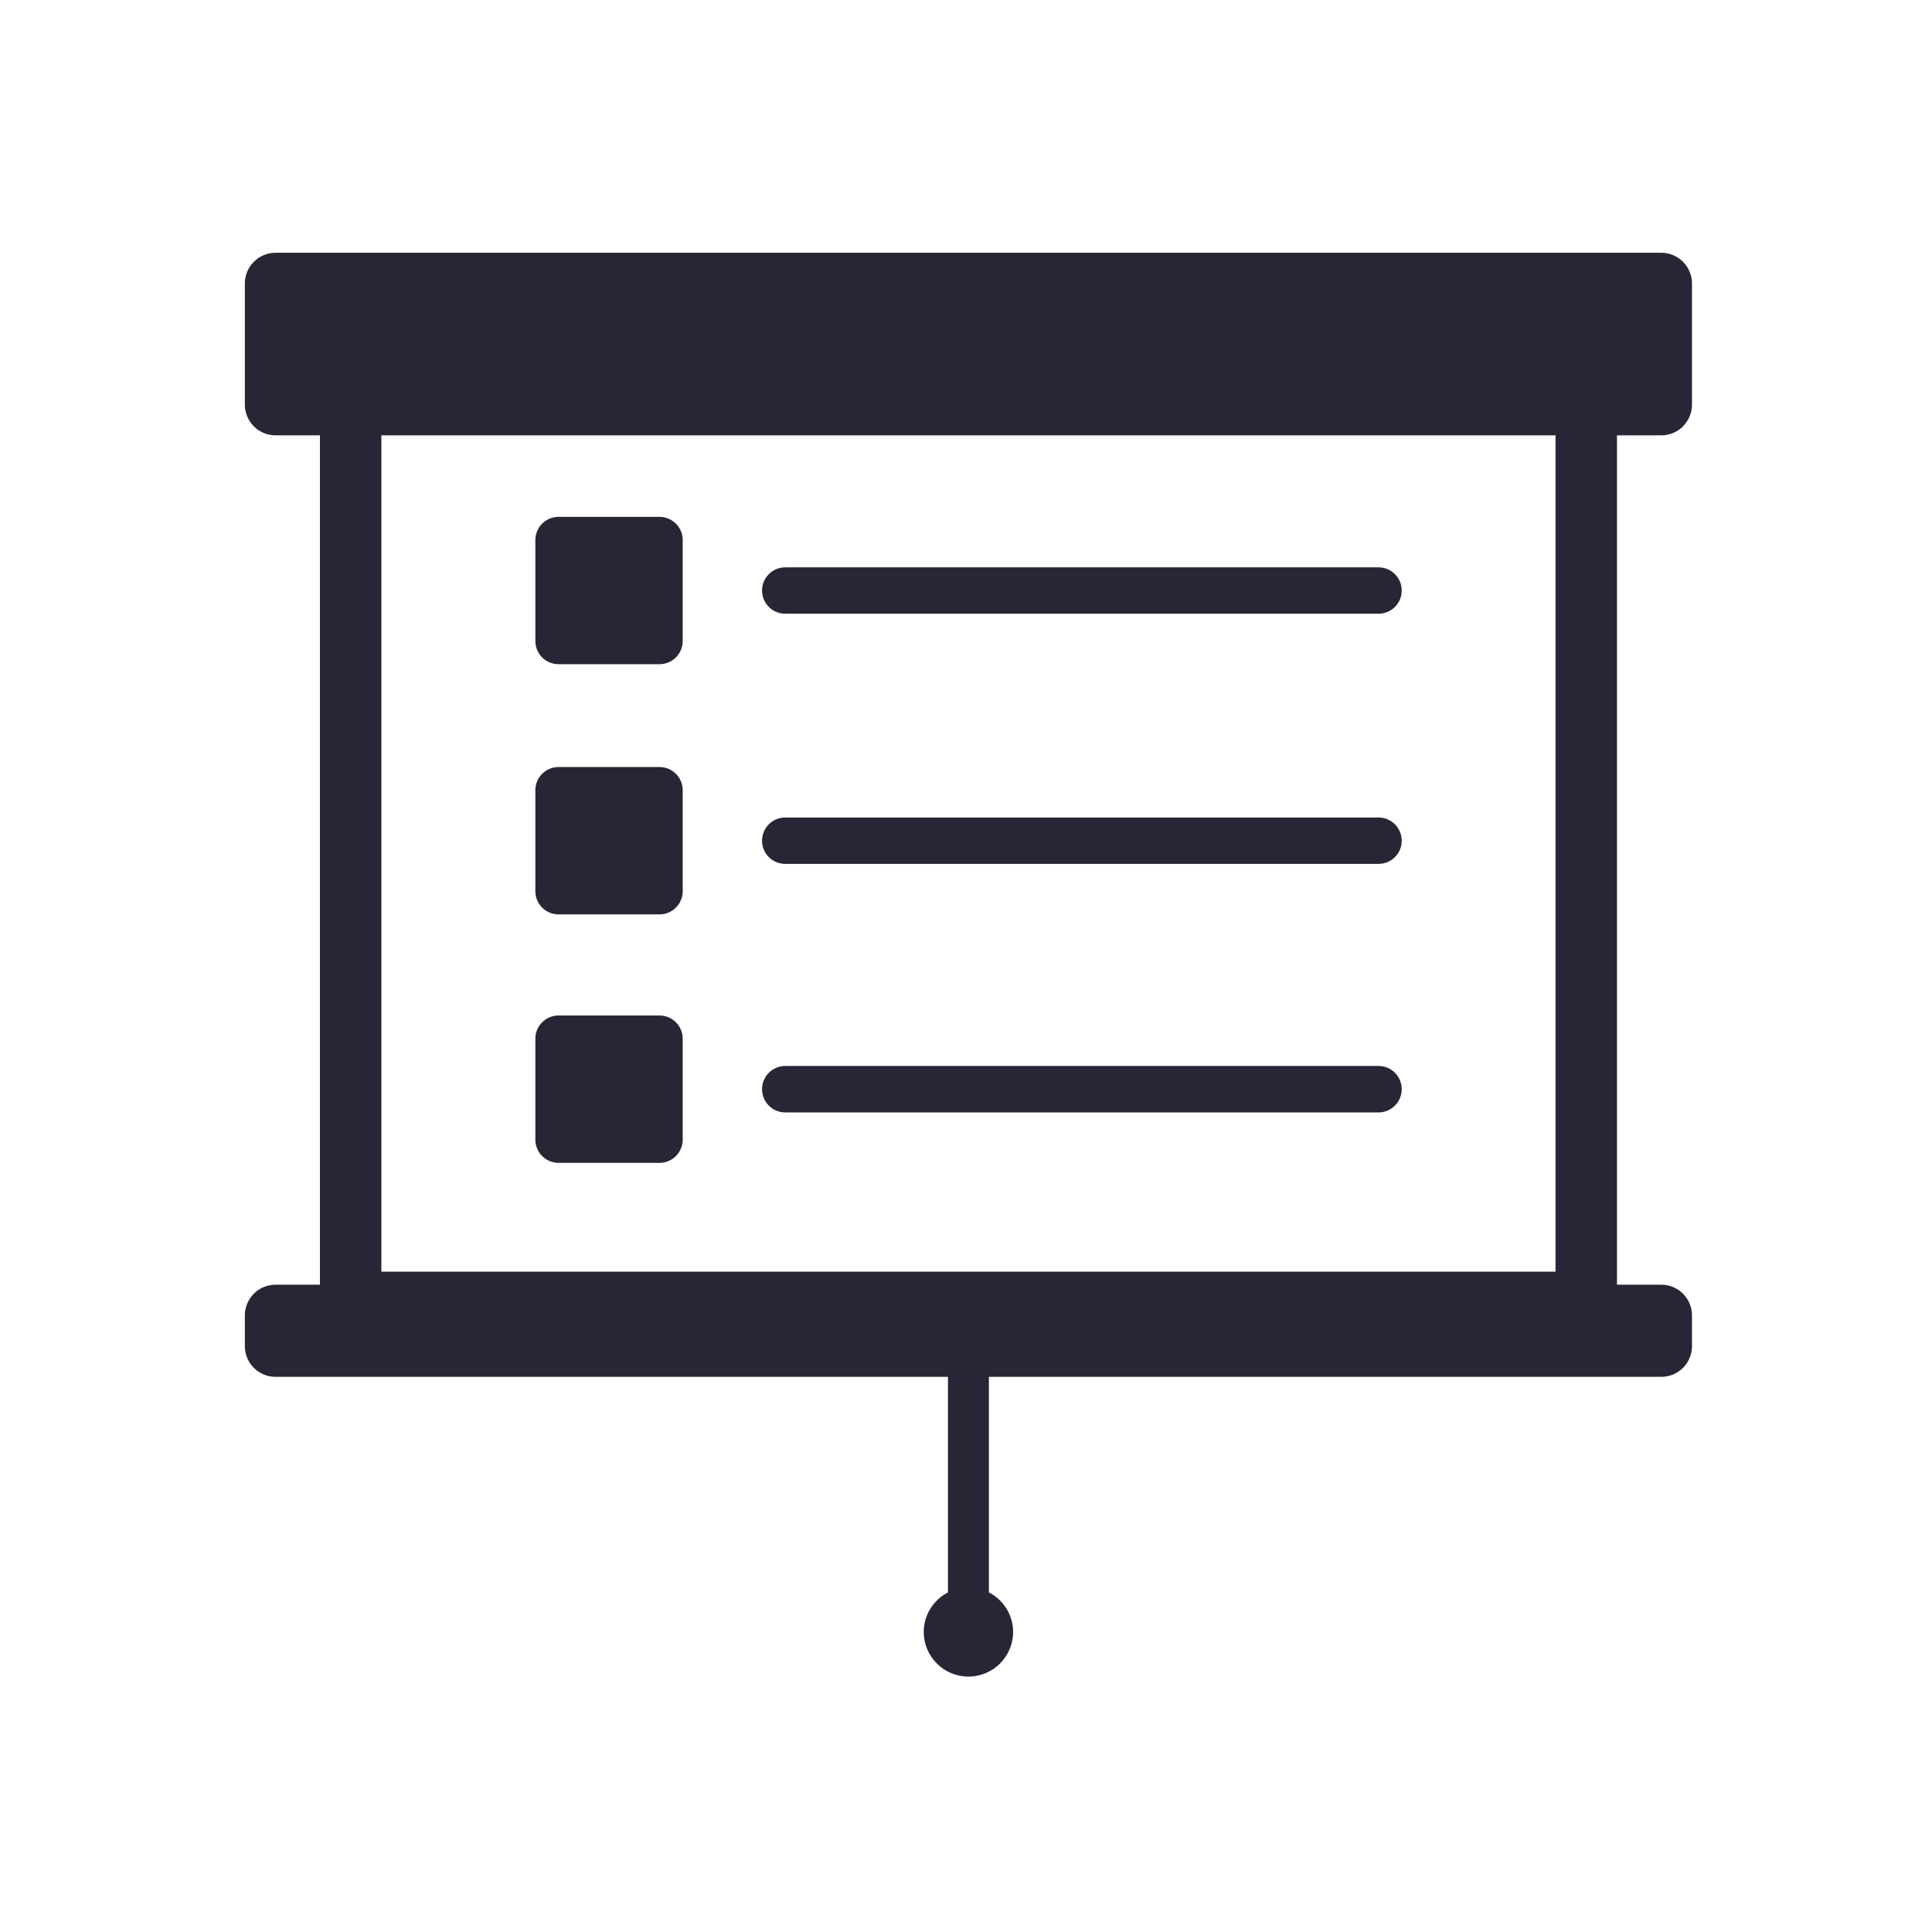
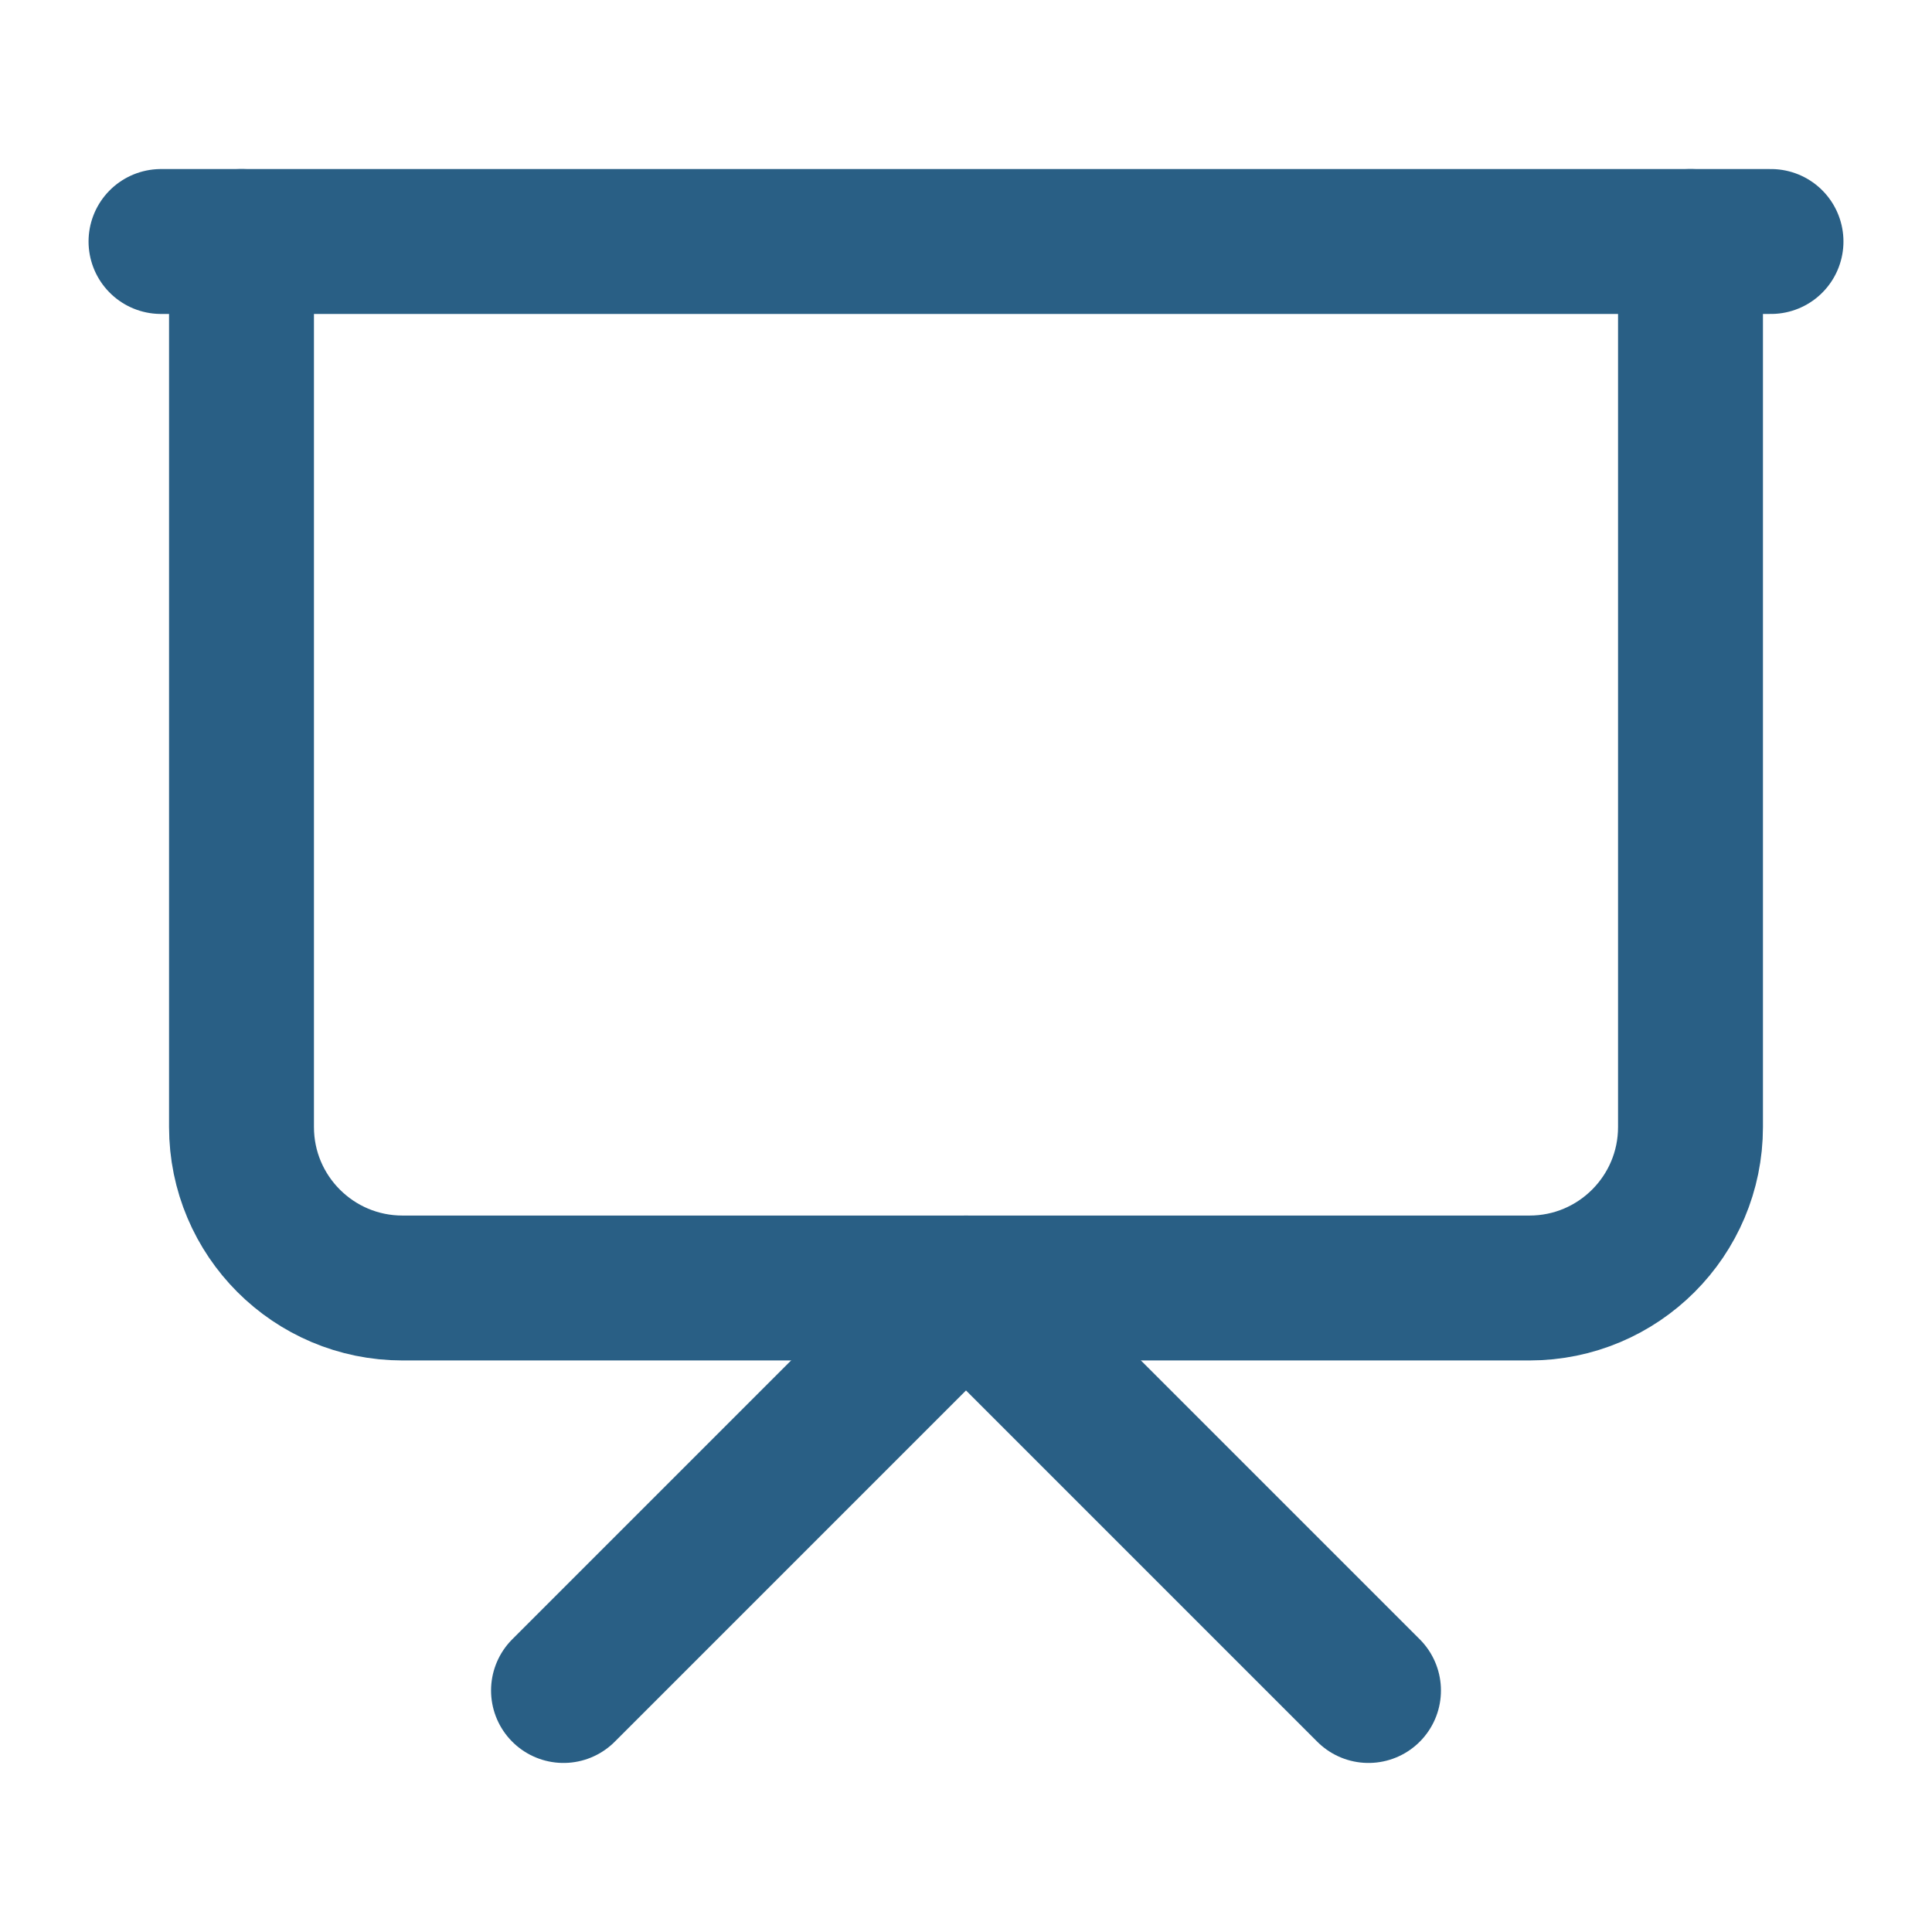
- <svg xmlns="http://www.w3.org/2000/svg" t="1783500548102" class="icon" viewBox="0 0 1024 1024" version="1.1" p-id="8657" width="200" height="200">
-   <path d="M880.506 230.748c8.991 0 16.282-7.304 16.282-16.295l0-64.185c0-8.991-7.291-16.295-16.282-16.295L146.053 133.973c-9.004 0-16.278 7.304-16.278 16.295l0 64.185c0 8.991 7.274 16.295 16.278 16.295l23.51 0 0 450.171-23.51 0c-9.004 0-16.278 7.288-16.278 16.278l0 16.295c0 8.974 7.274 16.264 16.278 16.264l356.38 0 0 114.248c-7.597 3.952-12.836 11.809-12.836 20.951 0 13.047 10.6 23.679 23.682 23.679 13.077 0 23.691-10.632 23.691-23.679 0-9.158-5.239-16.998-12.832-20.951L524.137 729.756l356.37 0c8.991 0 16.282-7.29 16.282-16.264l0-16.295c0-8.99-7.291-16.278-16.282-16.278l-23.475 0L857.033 230.748 880.506 230.748 880.506 230.748zM824.457 674.009 202.136 674.009 202.136 230.748l622.321 0L824.457 674.009 824.457 674.009zM730.65 564.986 416.177 564.986c-6.801 0-12.276 5.513-12.276 12.308 0 6.801 5.476 12.313 12.276 12.313l314.473 0c6.797 0 12.293-5.514 12.293-12.313S737.446 564.986 730.65 564.986L730.65 564.986zM730.65 433.295 416.177 433.295c-6.801 0-12.276 5.508-12.276 12.309 0 6.762 5.476 12.275 12.276 12.275l314.473 0c6.797 0 12.293-5.513 12.293-12.275C742.942 438.804 737.446 433.295 730.65 433.295L730.65 433.295zM730.65 300.713 416.177 300.713c-6.801 0-12.276 5.508-12.276 12.277 0 6.796 5.476 12.292 12.276 12.292l314.473 0c6.797 0 12.293-5.496 12.293-12.292C742.942 306.222 737.446 300.713 730.65 300.713L730.65 300.713zM349.56 273.944l-53.519 0c-6.785 0-12.293 5.507-12.293 12.307l0 53.487c0 6.817 5.508 12.294 12.293 12.294l53.519 0c6.779 0 12.292-5.477 12.292-12.294L361.852 286.253C361.852 279.452 356.339 273.944 349.56 273.944L349.56 273.944zM349.56 406.541l-53.519 0c-6.785 0-12.293 5.492-12.293 12.293l0 53.503c0 6.801 5.508 12.313 12.293 12.313l53.519 0c6.779 0 12.292-5.513 12.292-12.313l0-53.503C361.852 412.033 356.339 406.541 349.56 406.541L349.56 406.541zM349.56 538.231l-53.519 0c-6.785 0-12.293 5.535-12.293 12.297l0 53.498c0 6.802 5.508 12.313 12.293 12.313l53.519 0c6.779 0 12.292-5.512 12.292-12.313l0-53.498C361.852 543.766 356.339 538.231 349.56 538.231L349.56 538.231zM349.56 538.231" fill="#272636" p-id="8658" />
+ <svg xmlns="http://www.w3.org/2000/svg" viewBox="0 0 24 24" fill="none" stroke="#295f85" stroke-width="1.8" stroke-linecap="round" stroke-linejoin="round">
+   <path d="M2 3h20" />
+   <path d="M21 3v11a2 2 0 0 1-2 2H5a2 2 0 0 1-2-2V3" />
+   <path d="m7 21 5-5 5 5" />
</svg>
